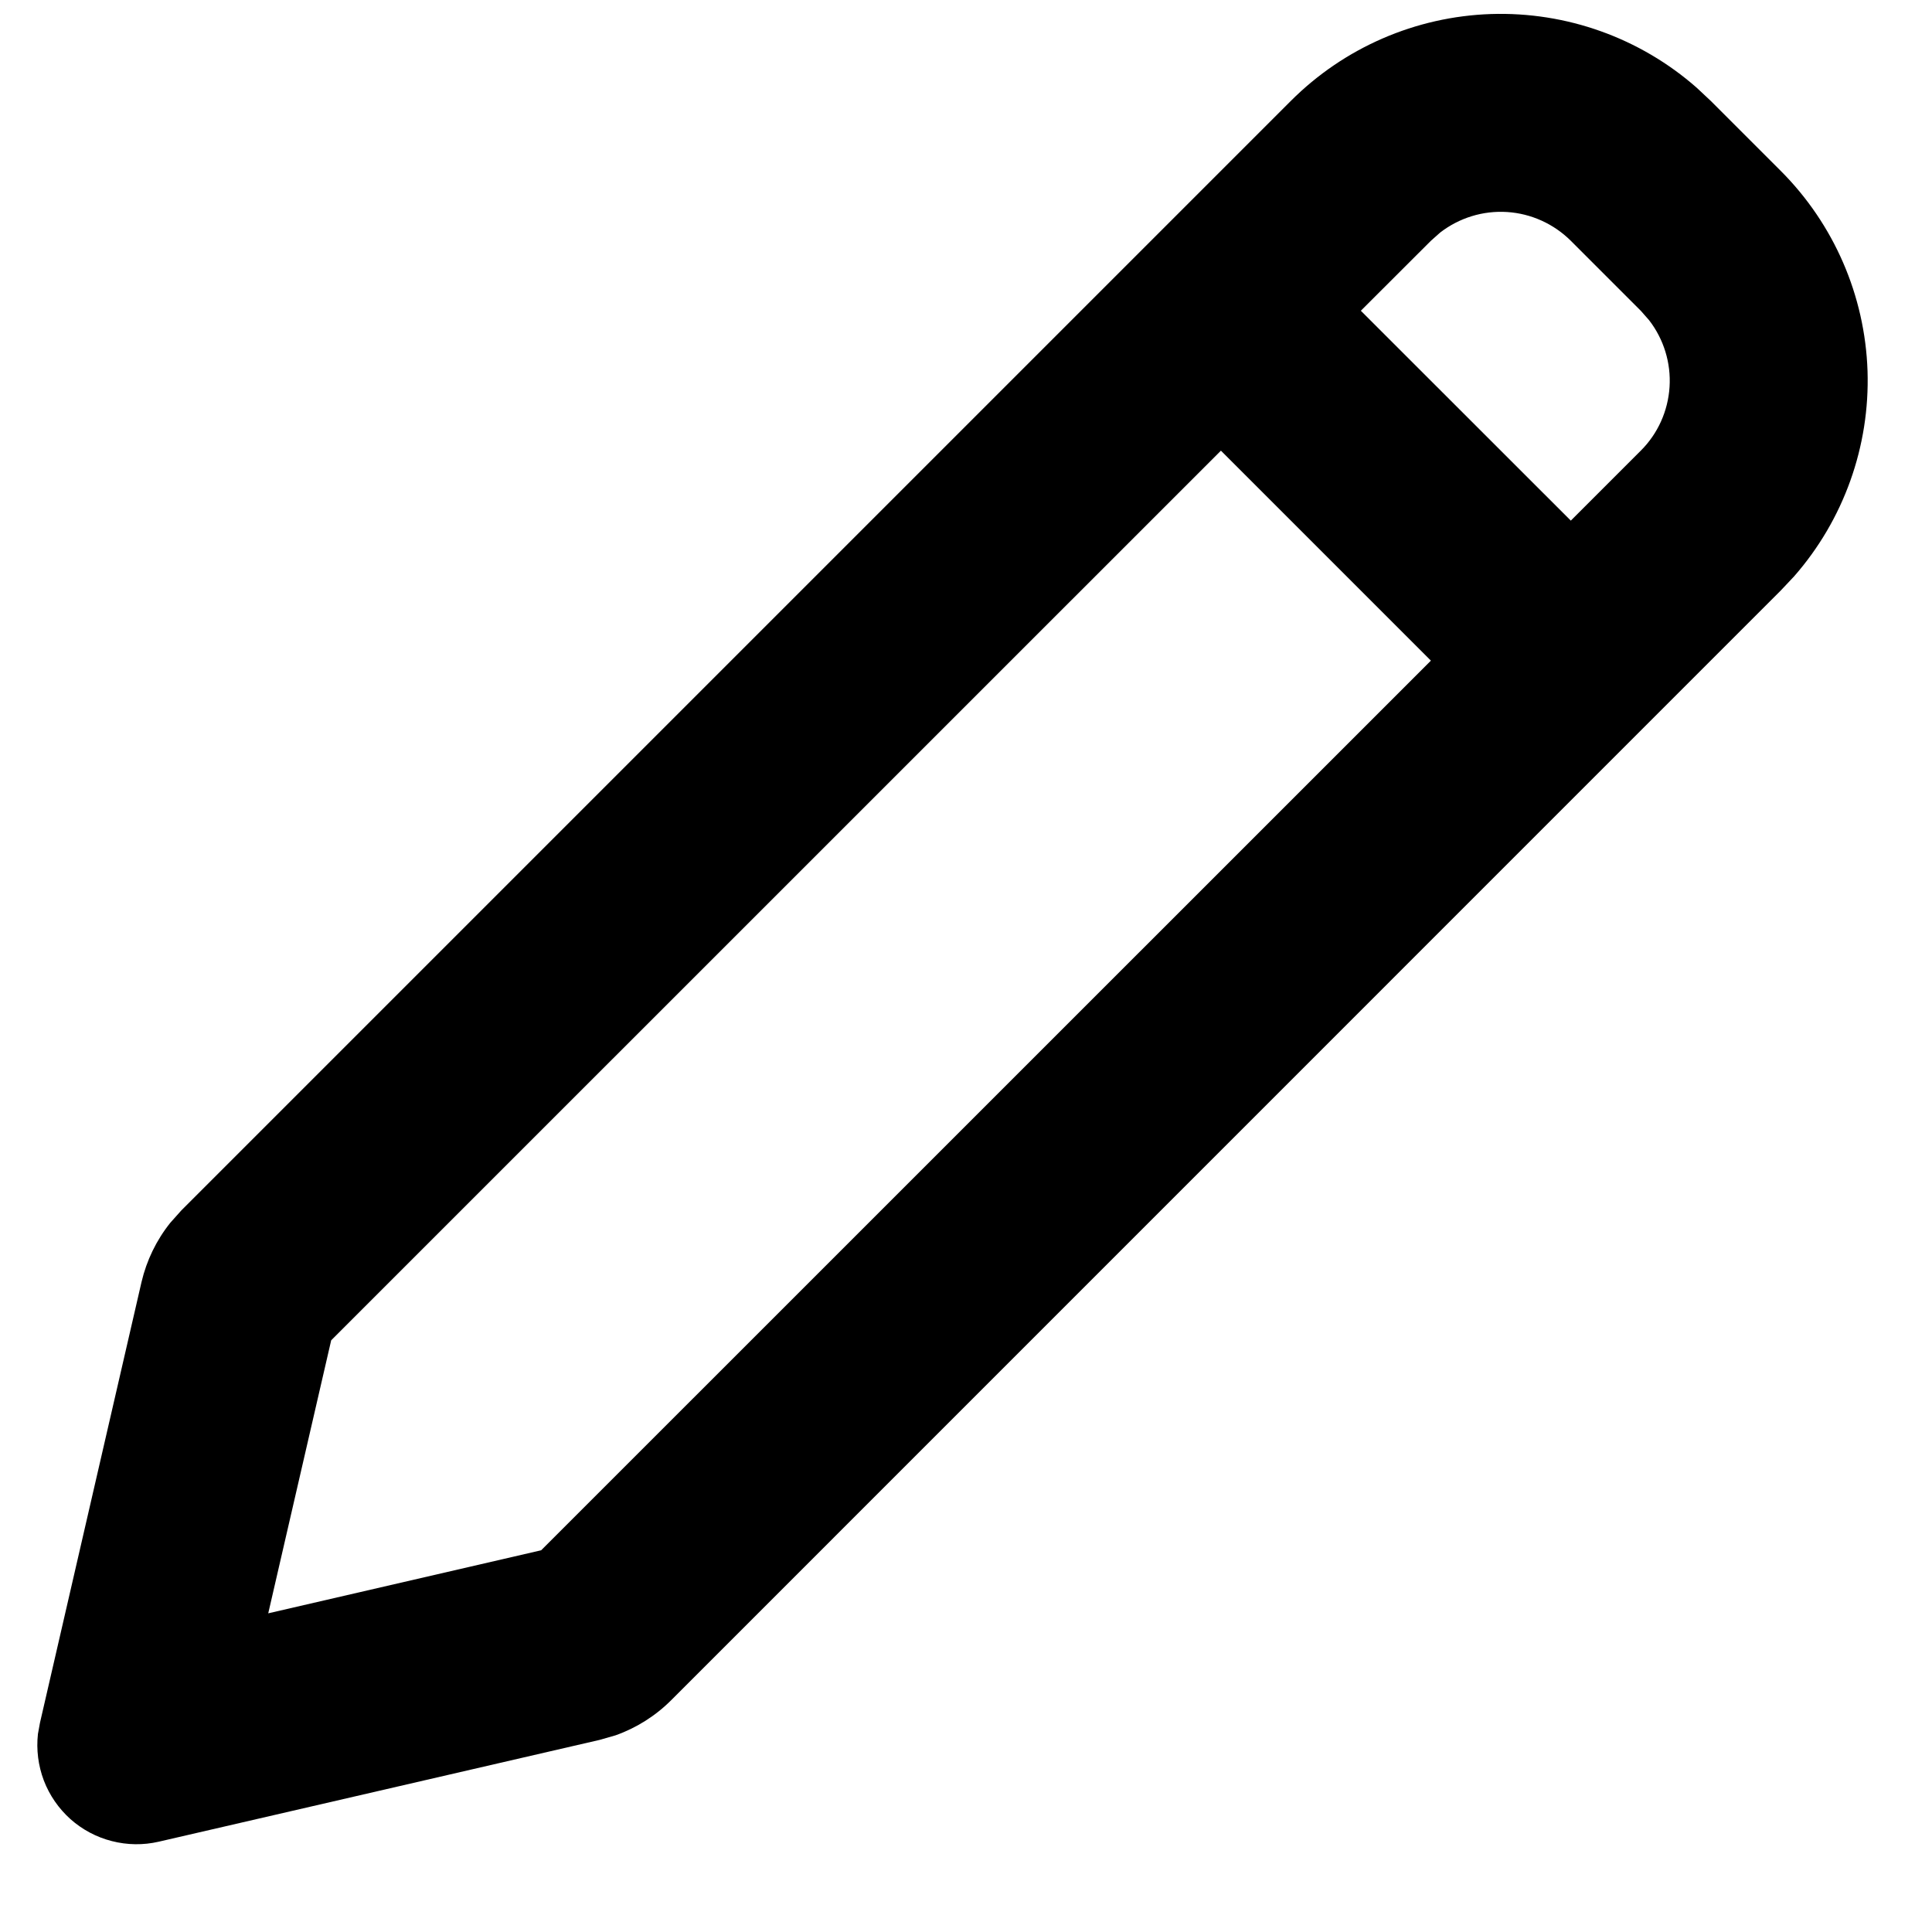
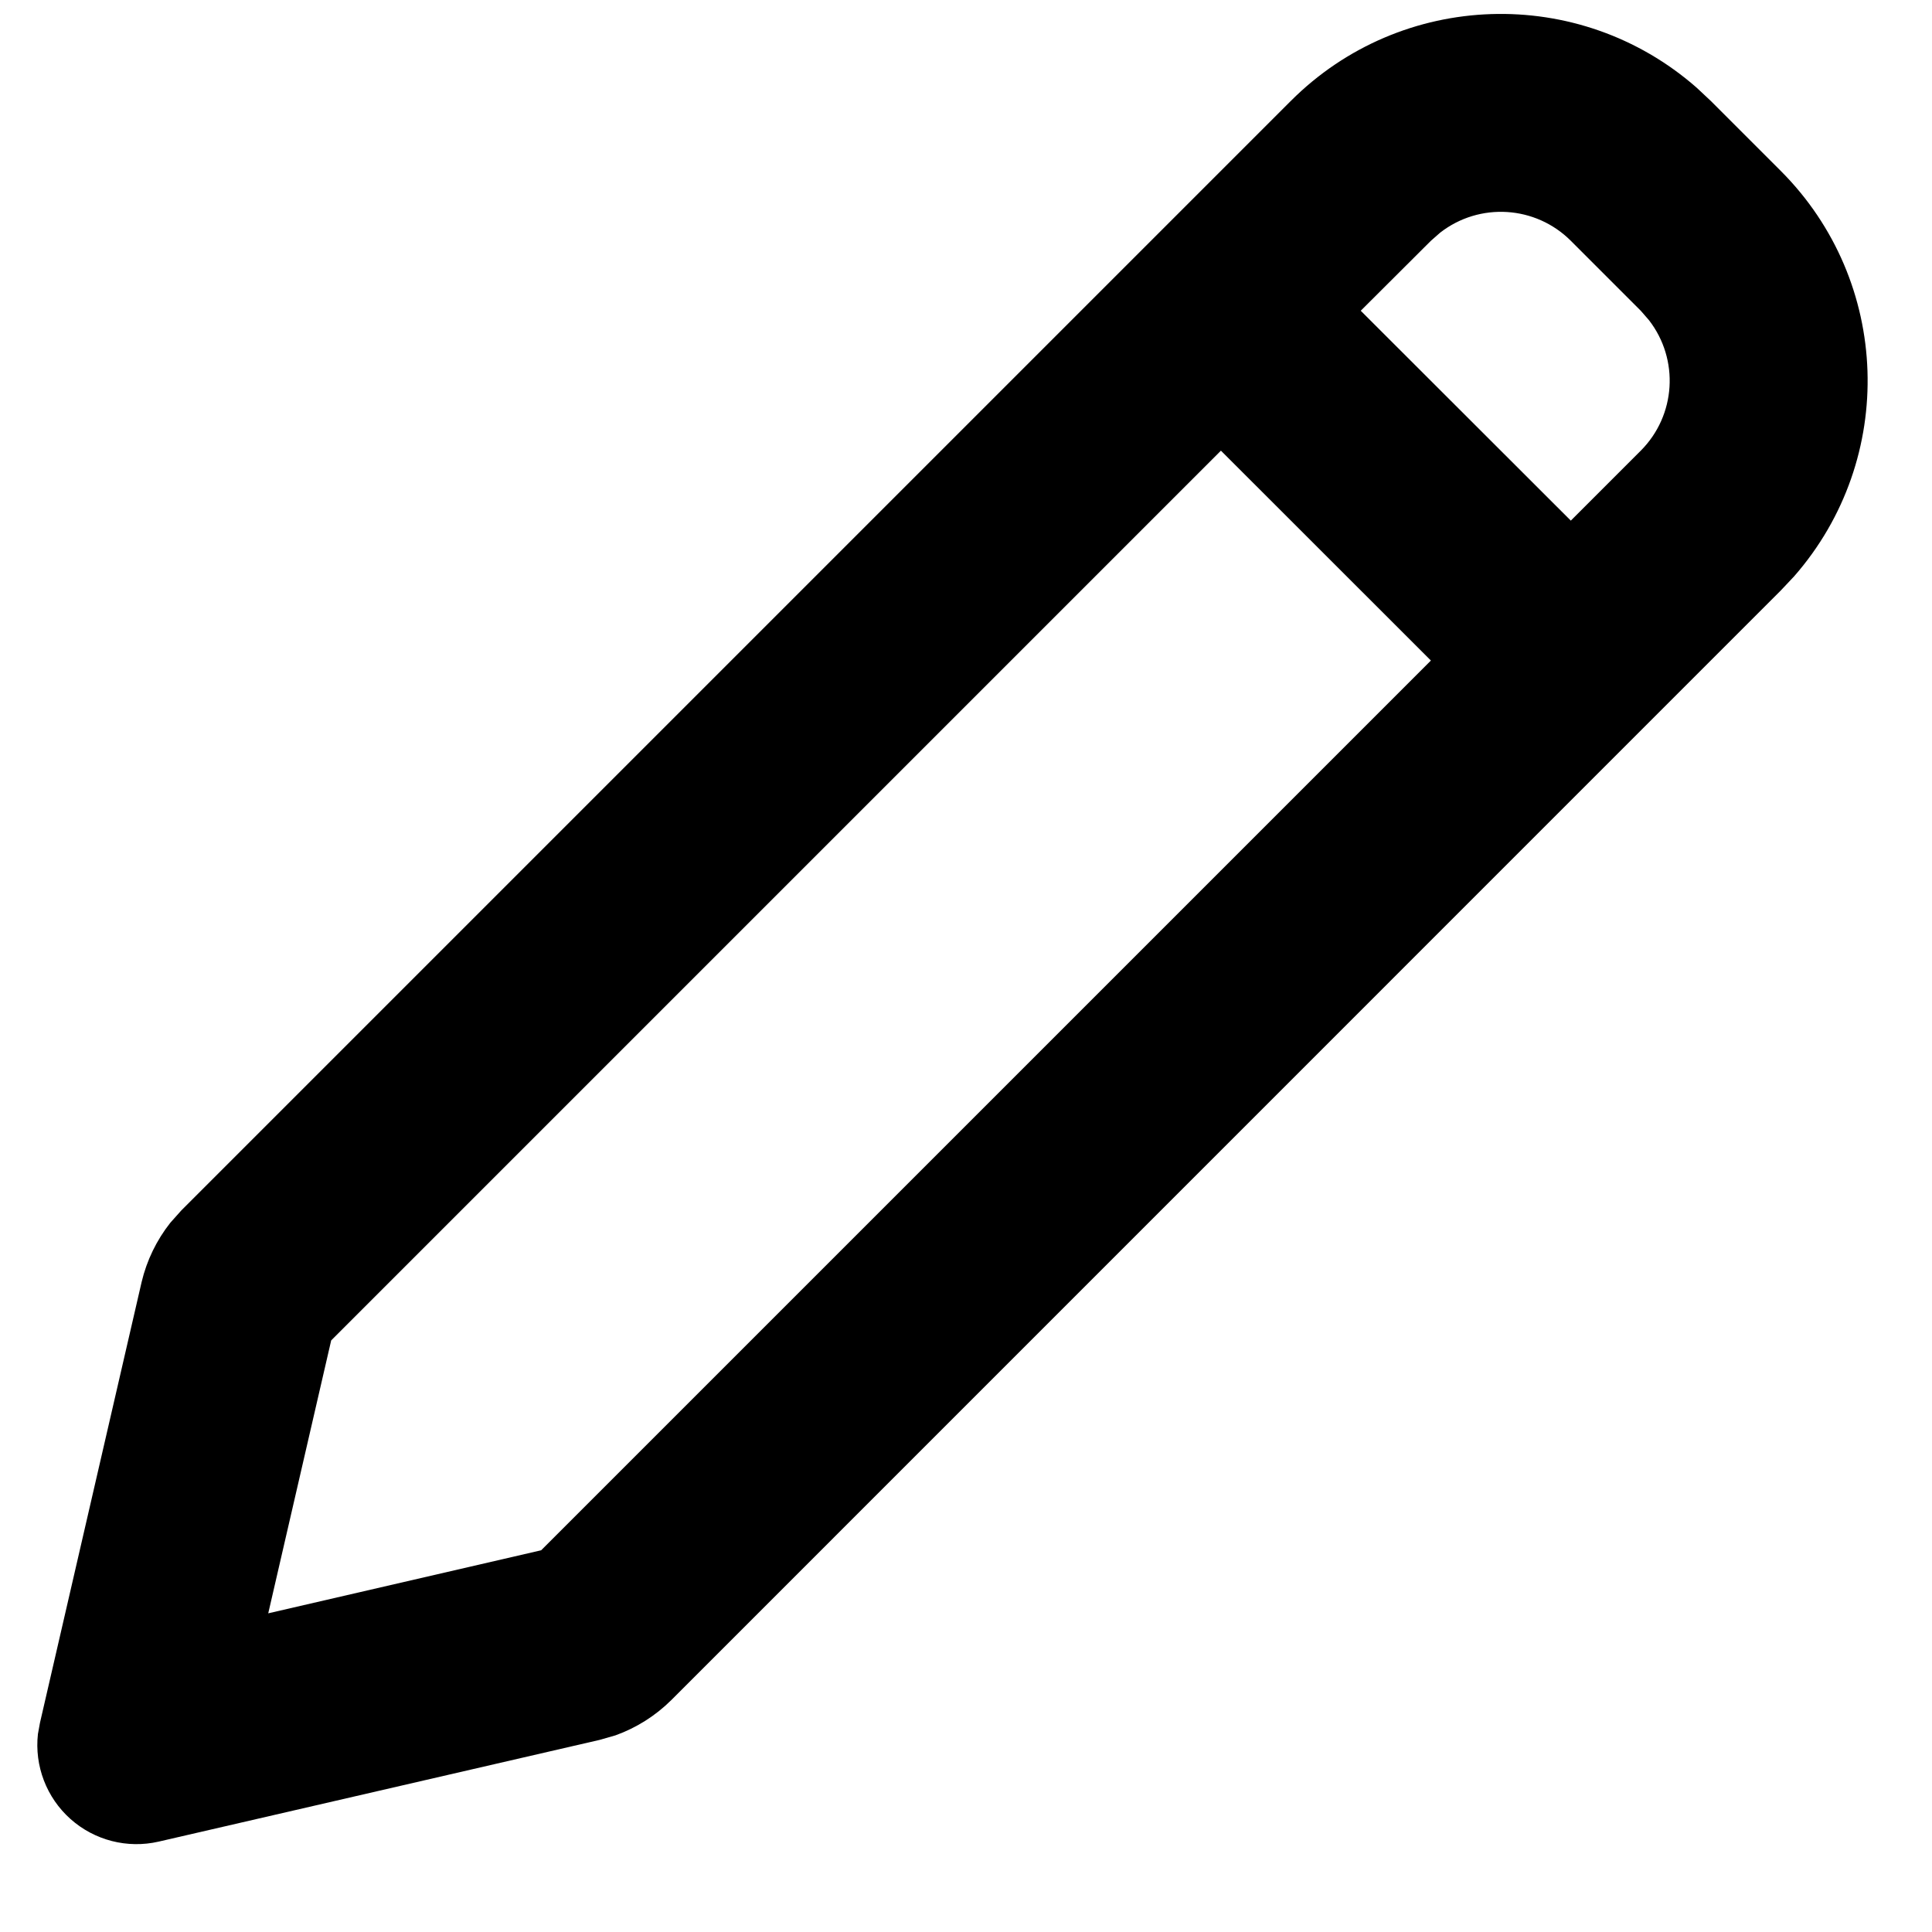
- <svg xmlns="http://www.w3.org/2000/svg" width="19" height="19" viewBox="0 0 19 19" fill="none">
-   <path d="M12.695 0.992C13.219 0.468 13.922 0.163 14.663 0.138C15.404 0.114 16.127 0.372 16.684 0.861L16.824 0.992L17.512 1.68C18.036 2.204 18.341 2.908 18.366 3.648C18.39 4.389 18.132 5.111 17.644 5.668L17.512 5.808L6.6 16.721C6.446 16.875 6.259 16.993 6.053 17.066L5.896 17.111L1.561 18.112C1.409 18.147 1.251 18.145 1.1 18.106C0.949 18.068 0.809 17.993 0.693 17.89C0.577 17.786 0.487 17.656 0.431 17.51C0.376 17.364 0.356 17.208 0.373 17.053L0.393 16.943L1.392 12.607C1.442 12.395 1.538 12.196 1.675 12.025L1.783 11.904L12.695 0.992ZM12.007 4.432L3.257 13.181L2.638 15.866L5.322 15.246L14.072 6.497L12.007 4.432ZM15.448 2.368C15.28 2.201 15.057 2.1 14.821 2.085C14.584 2.07 14.351 2.142 14.163 2.287L14.072 2.368L13.383 3.056L15.448 5.12L16.136 4.432C16.304 4.265 16.404 4.042 16.419 3.805C16.434 3.569 16.362 3.335 16.217 3.148L16.136 3.056L15.448 2.368Z" fill="black" />
+ <svg xmlns="http://www.w3.org/2000/svg" width="19" height="19" fill="none">
+   <path fill="#000" d="M12.695.992a2.92 2.92 0 0 1 3.989-.131l.14.131.688.688a2.92 2.92 0 0 1 .132 3.988l-.132.14L6.6 16.721a1.5 1.5 0 0 1-.547.345l-.157.045-4.335 1a.975.975 0 0 1-1.188-1.058l.02-.11 1-4.336a1.5 1.5 0 0 1 .282-.582l.108-.121zm-.688 3.44-8.75 8.75-.619 2.684 2.684-.62 8.75-8.75zm3.441-2.064a.973.973 0 0 0-1.285-.08l-.091.08-.69.688 2.066 2.064.688-.688a.973.973 0 0 0 .08-1.284l-.08-.092z" />
</svg>
